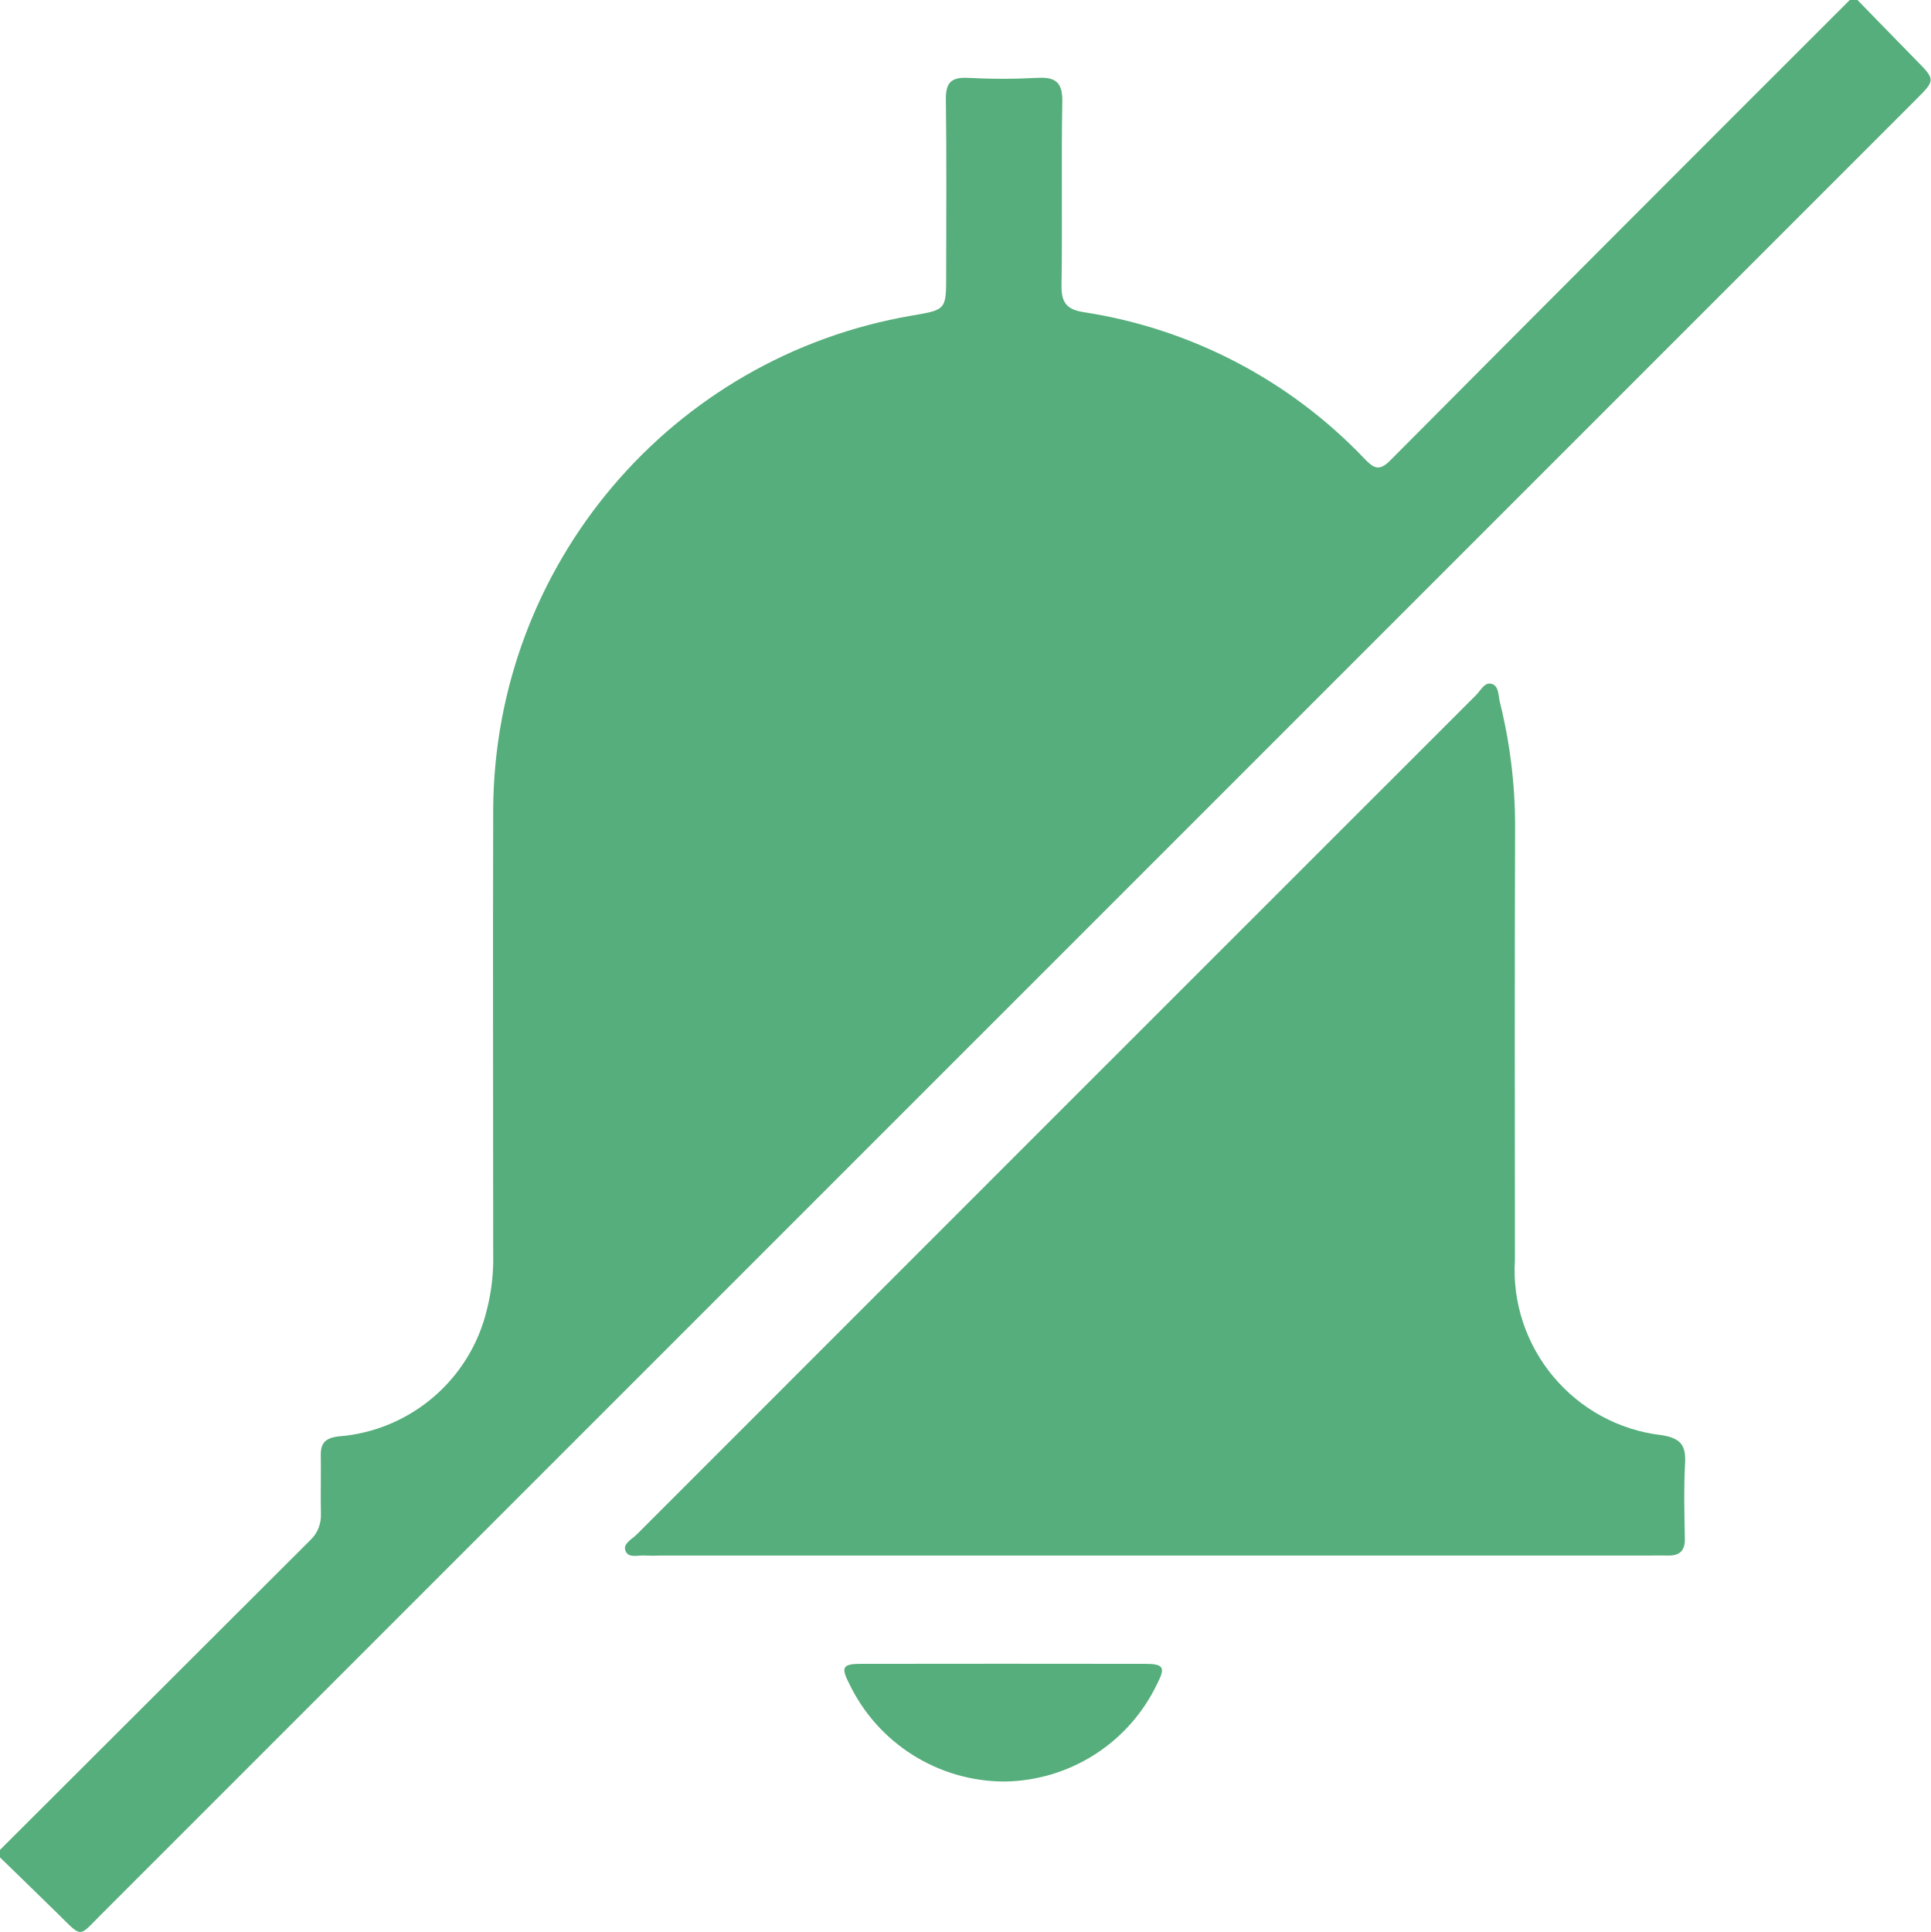
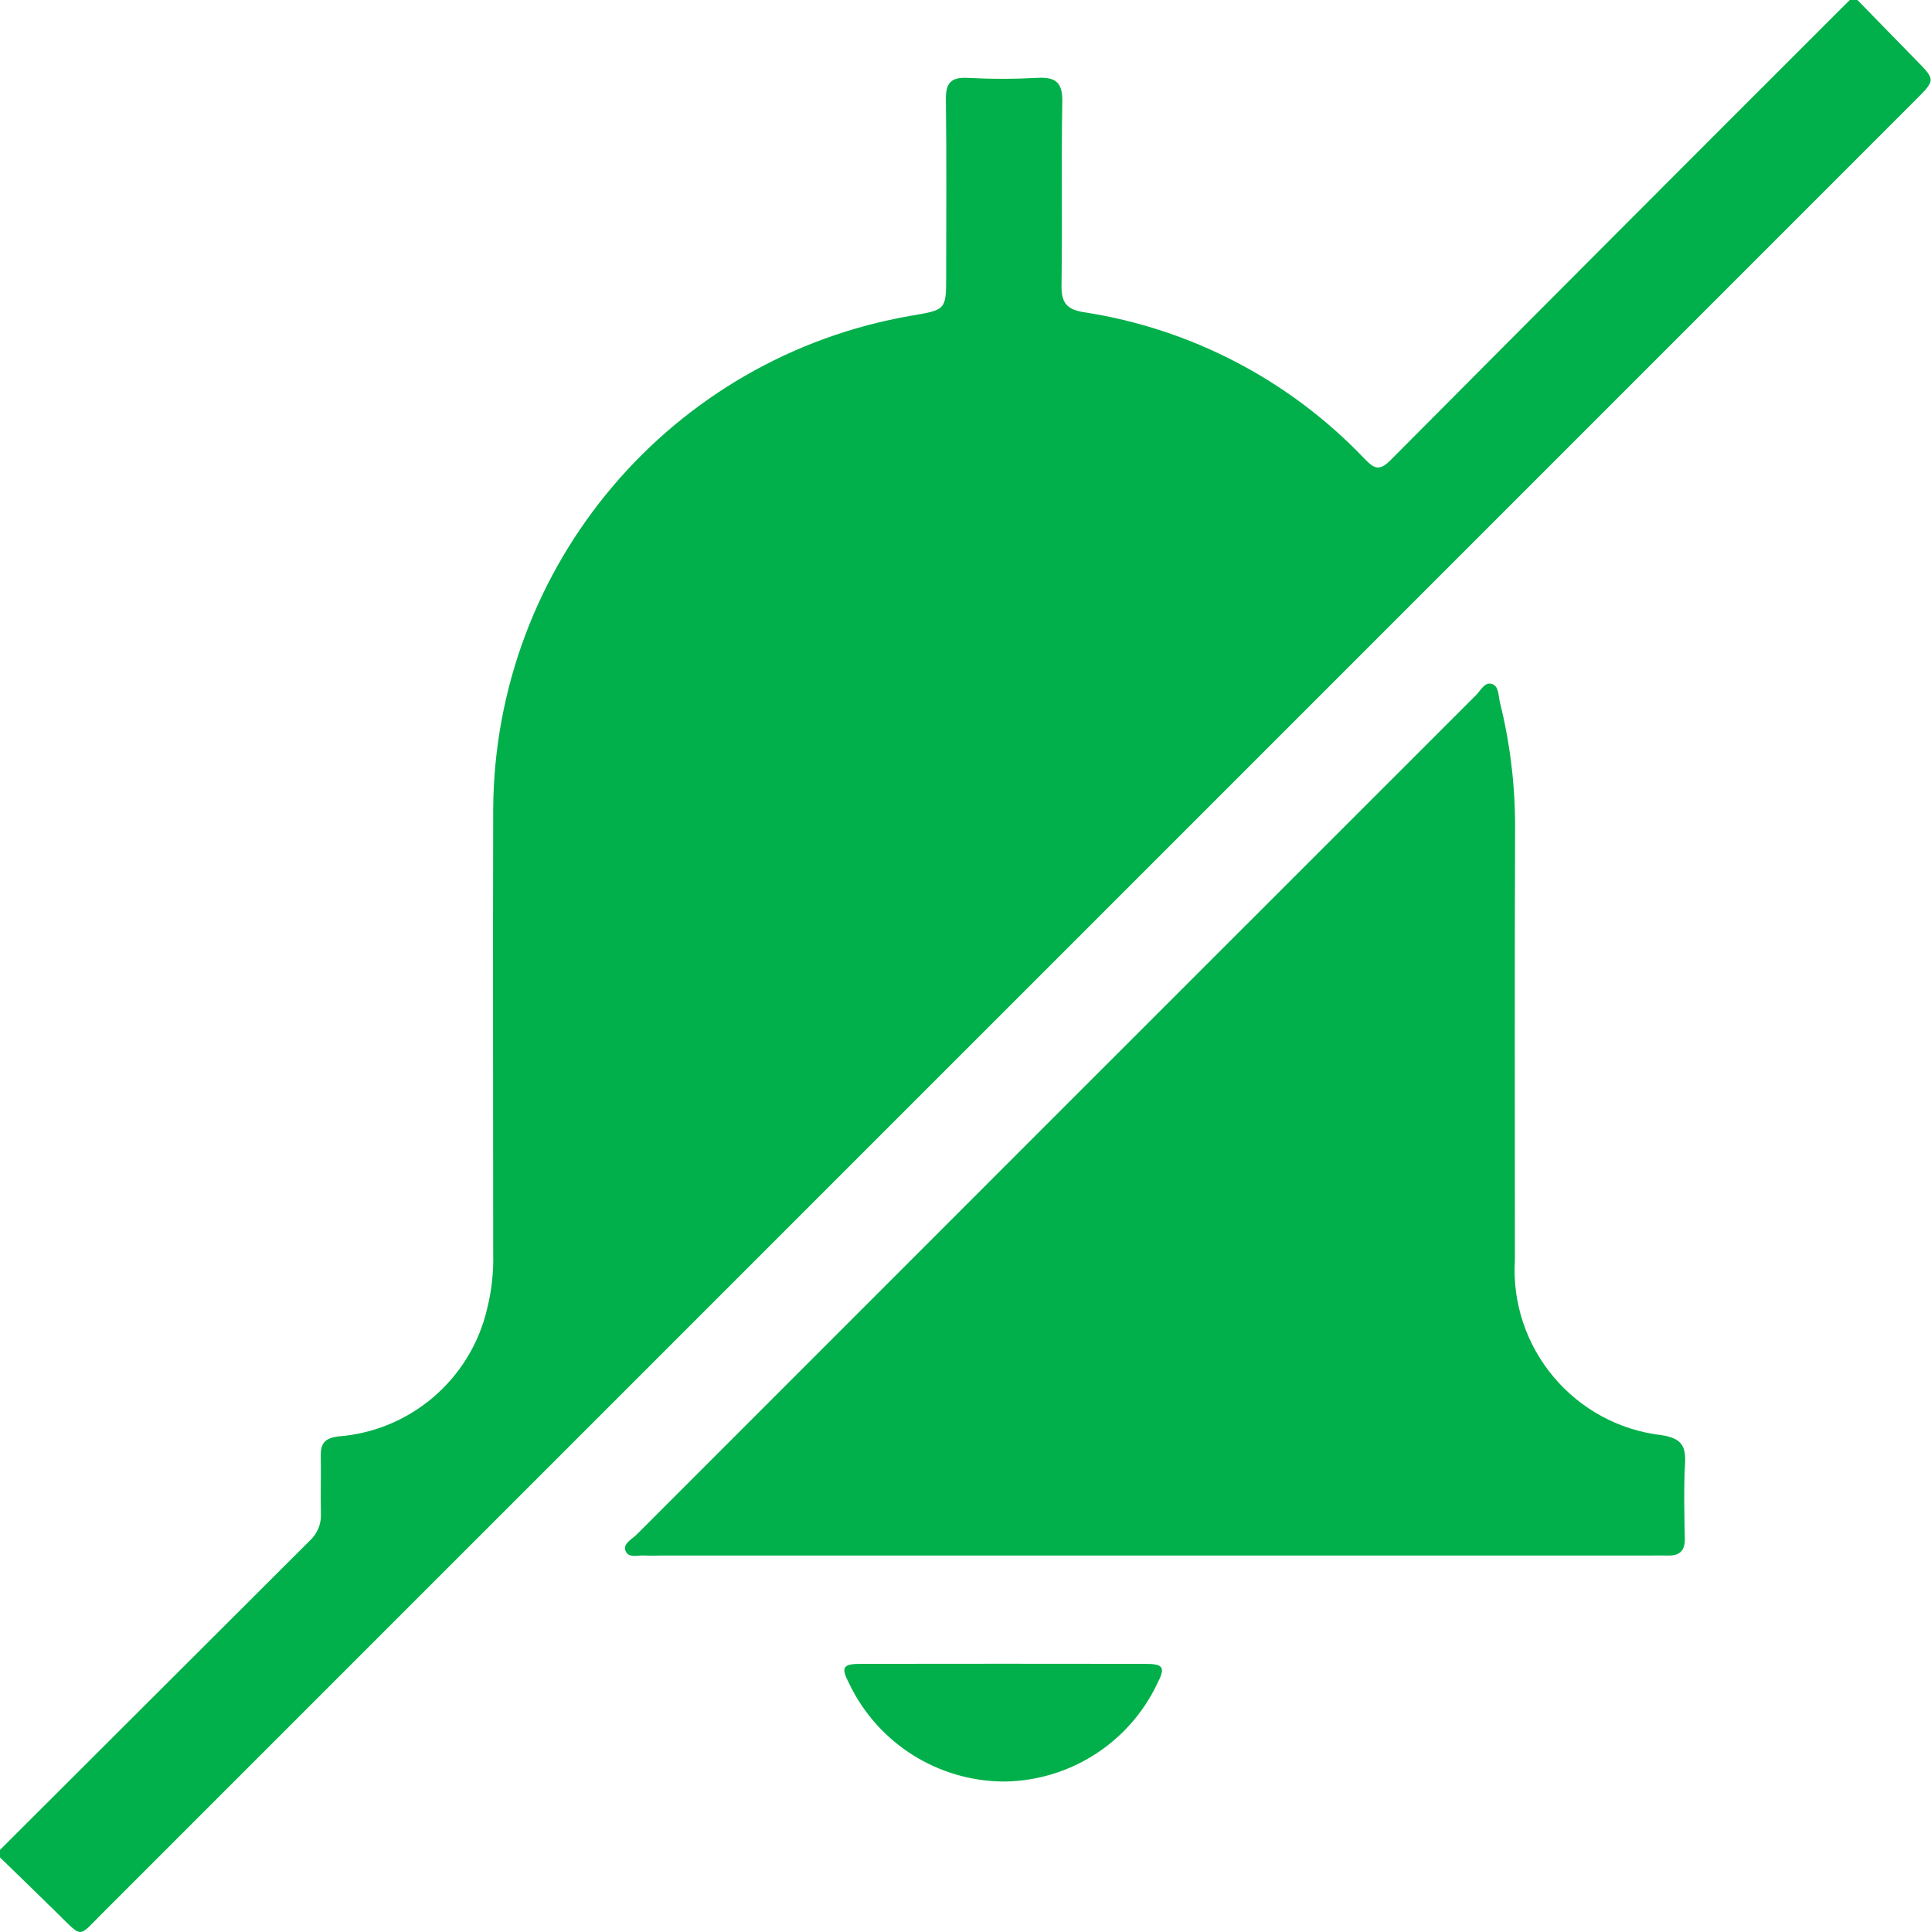
<svg xmlns="http://www.w3.org/2000/svg" height="83.441" viewBox="0 0 83.389 83.441" width="83.389">
  <g id="no_notification_icon" transform="translate(-49.061 -54.141)">
-     <path d="M49.061,134.036q6.688-6.681,13.381-13.356a1.475,1.475,0,0,0,.481-1.153c-.019-.842.008-1.684-.006-2.526-.008-.523.18-.745.743-.821a7.162,7.162,0,0,0,6.438-5.5,8.927,8.927,0,0,0,.266-2.421c0-6.384-.016-12.767,0-19.151A21.76,21.76,0,0,1,88.454,67.77c1.476-.25,1.476-.25,1.476-1.751,0-2.526.022-5.053-.013-7.579-.01-.713.218-.97.934-.936a28.5,28.5,0,0,0,3.014,0c.807-.047,1.1.207,1.081,1.05-.048,2.634.008,5.27-.034,7.9-.012.74.206,1.051.955,1.169A21.184,21.184,0,0,1,108,73.954c.377.388.616.569,1.1.084q9.914-9.966,19.863-19.9h.326c.834.855,1.665,1.714,2.5,2.564.879.889.883.886.022,1.747q-15.1,15.1-30.2,30.2-24.09,24.09-48.182,48.177c-.99.99-.793,1.027-1.86-.022-.832-.819-1.672-1.63-2.508-2.444Z" data-name="Path 7525" fill="#55AE7B" id="Path_7525" transform="translate(0)" />
-     <path d="M195.792,227.3H174.52a6.43,6.43,0,0,1-.652,0c-.306-.031-.745.147-.866-.228-.095-.291.295-.483.5-.687q18.12-18.13,36.251-36.249c.2-.2.37-.585.692-.476.293.1.265.5.333.781a22.169,22.169,0,0,1,.658,5.318c-.023,6.249-.011,12.5-.008,18.746a7.189,7.189,0,0,0,6.365,7.6c.8.136,1.026.439.985,1.2-.058,1.084-.031,2.173-.01,3.259.01.527-.219.747-.725.736-.272-.006-.543,0-.815,0Z" data-name="Path 7526" fill="#55AE7B" id="Path_7526" transform="translate(-96.932 -105.977)" />
-     <path d="M223.426,389.1a7.445,7.445,0,0,1-6.719-4.222c-.373-.718-.281-.859.5-.86q6.142-.009,12.285,0c.786,0,.884.147.518.855A7.409,7.409,0,0,1,223.426,389.1Z" data-name="Path 7527" fill="#55AE7B" id="Path_7527" transform="translate(-130.963 -258.017)" />
+     <path d="M49.061,134.036q6.688-6.681,13.381-13.356a1.475,1.475,0,0,0,.481-1.153c-.019-.842.008-1.684-.006-2.526-.008-.523.18-.745.743-.821a7.162,7.162,0,0,0,6.438-5.5,8.927,8.927,0,0,0,.266-2.421c0-6.384-.016-12.767,0-19.151A21.76,21.76,0,0,1,88.454,67.77c1.476-.25,1.476-.25,1.476-1.751,0-2.526.022-5.053-.013-7.579-.01-.713.218-.97.934-.936a28.5,28.5,0,0,0,3.014,0c.807-.047,1.1.207,1.081,1.05-.048,2.634.008,5.27-.034,7.9-.012.74.206,1.051.955,1.169A21.184,21.184,0,0,1,108,73.954c.377.388.616.569,1.1.084q9.914-9.966,19.863-19.9h.326c.834.855,1.665,1.714,2.5,2.564.879.889.883.886.022,1.747q-15.1,15.1-30.2,30.2-24.09,24.09-48.182,48.177c-.99.99-.793,1.027-1.86-.022-.832-.819-1.672-1.63-2.508-2.444Z" data-name="Path 7525" fill="#01B04A" id="Path_7525" transform="translate(0)" />
+     <path d="M195.792,227.3H174.52a6.43,6.43,0,0,1-.652,0c-.306-.031-.745.147-.866-.228-.095-.291.295-.483.5-.687q18.12-18.13,36.251-36.249c.2-.2.37-.585.692-.476.293.1.265.5.333.781a22.169,22.169,0,0,1,.658,5.318c-.023,6.249-.011,12.5-.008,18.746a7.189,7.189,0,0,0,6.365,7.6c.8.136,1.026.439.985,1.2-.058,1.084-.031,2.173-.01,3.259.01.527-.219.747-.725.736-.272-.006-.543,0-.815,0Z" data-name="Path 7526" fill="#01B04A" id="Path_7526" transform="translate(-96.932 -105.977)" />
+     <path d="M223.426,389.1a7.445,7.445,0,0,1-6.719-4.222c-.373-.718-.281-.859.5-.86q6.142-.009,12.285,0c.786,0,.884.147.518.855A7.409,7.409,0,0,1,223.426,389.1Z" data-name="Path 7527" fill="#01B04A" id="Path_7527" transform="translate(-130.963 -258.017)" />
  </g>
</svg>
